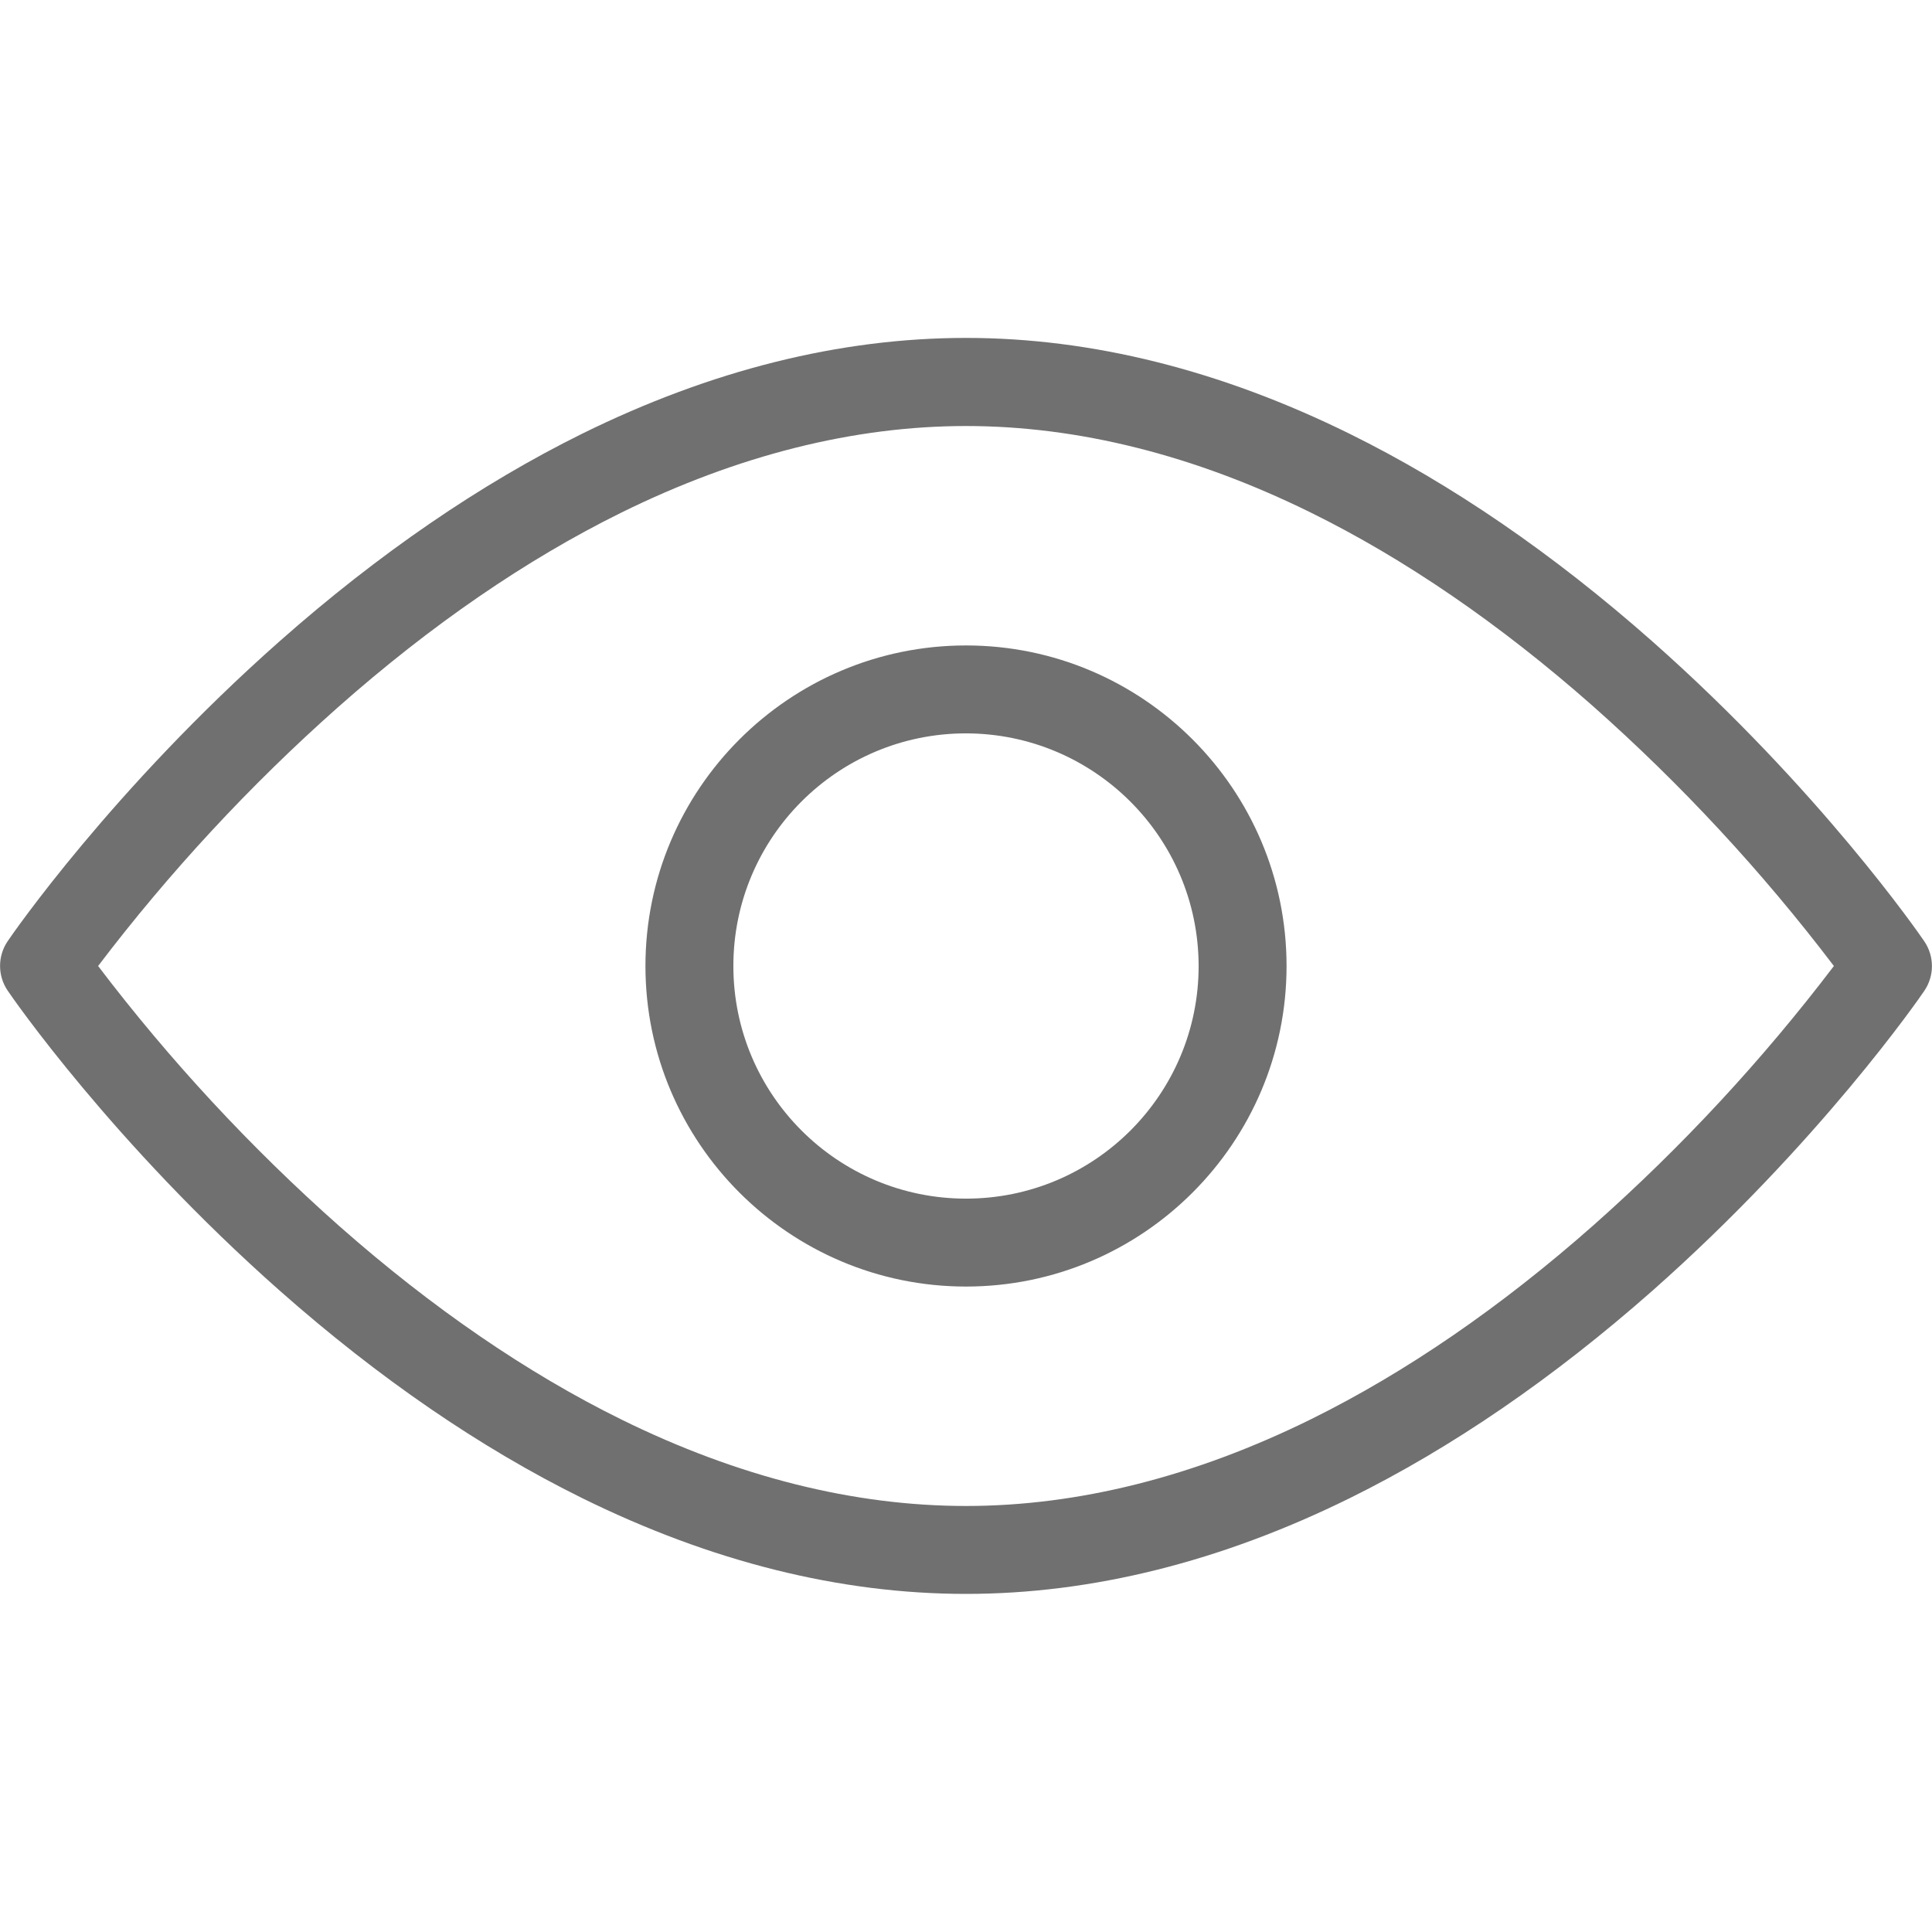
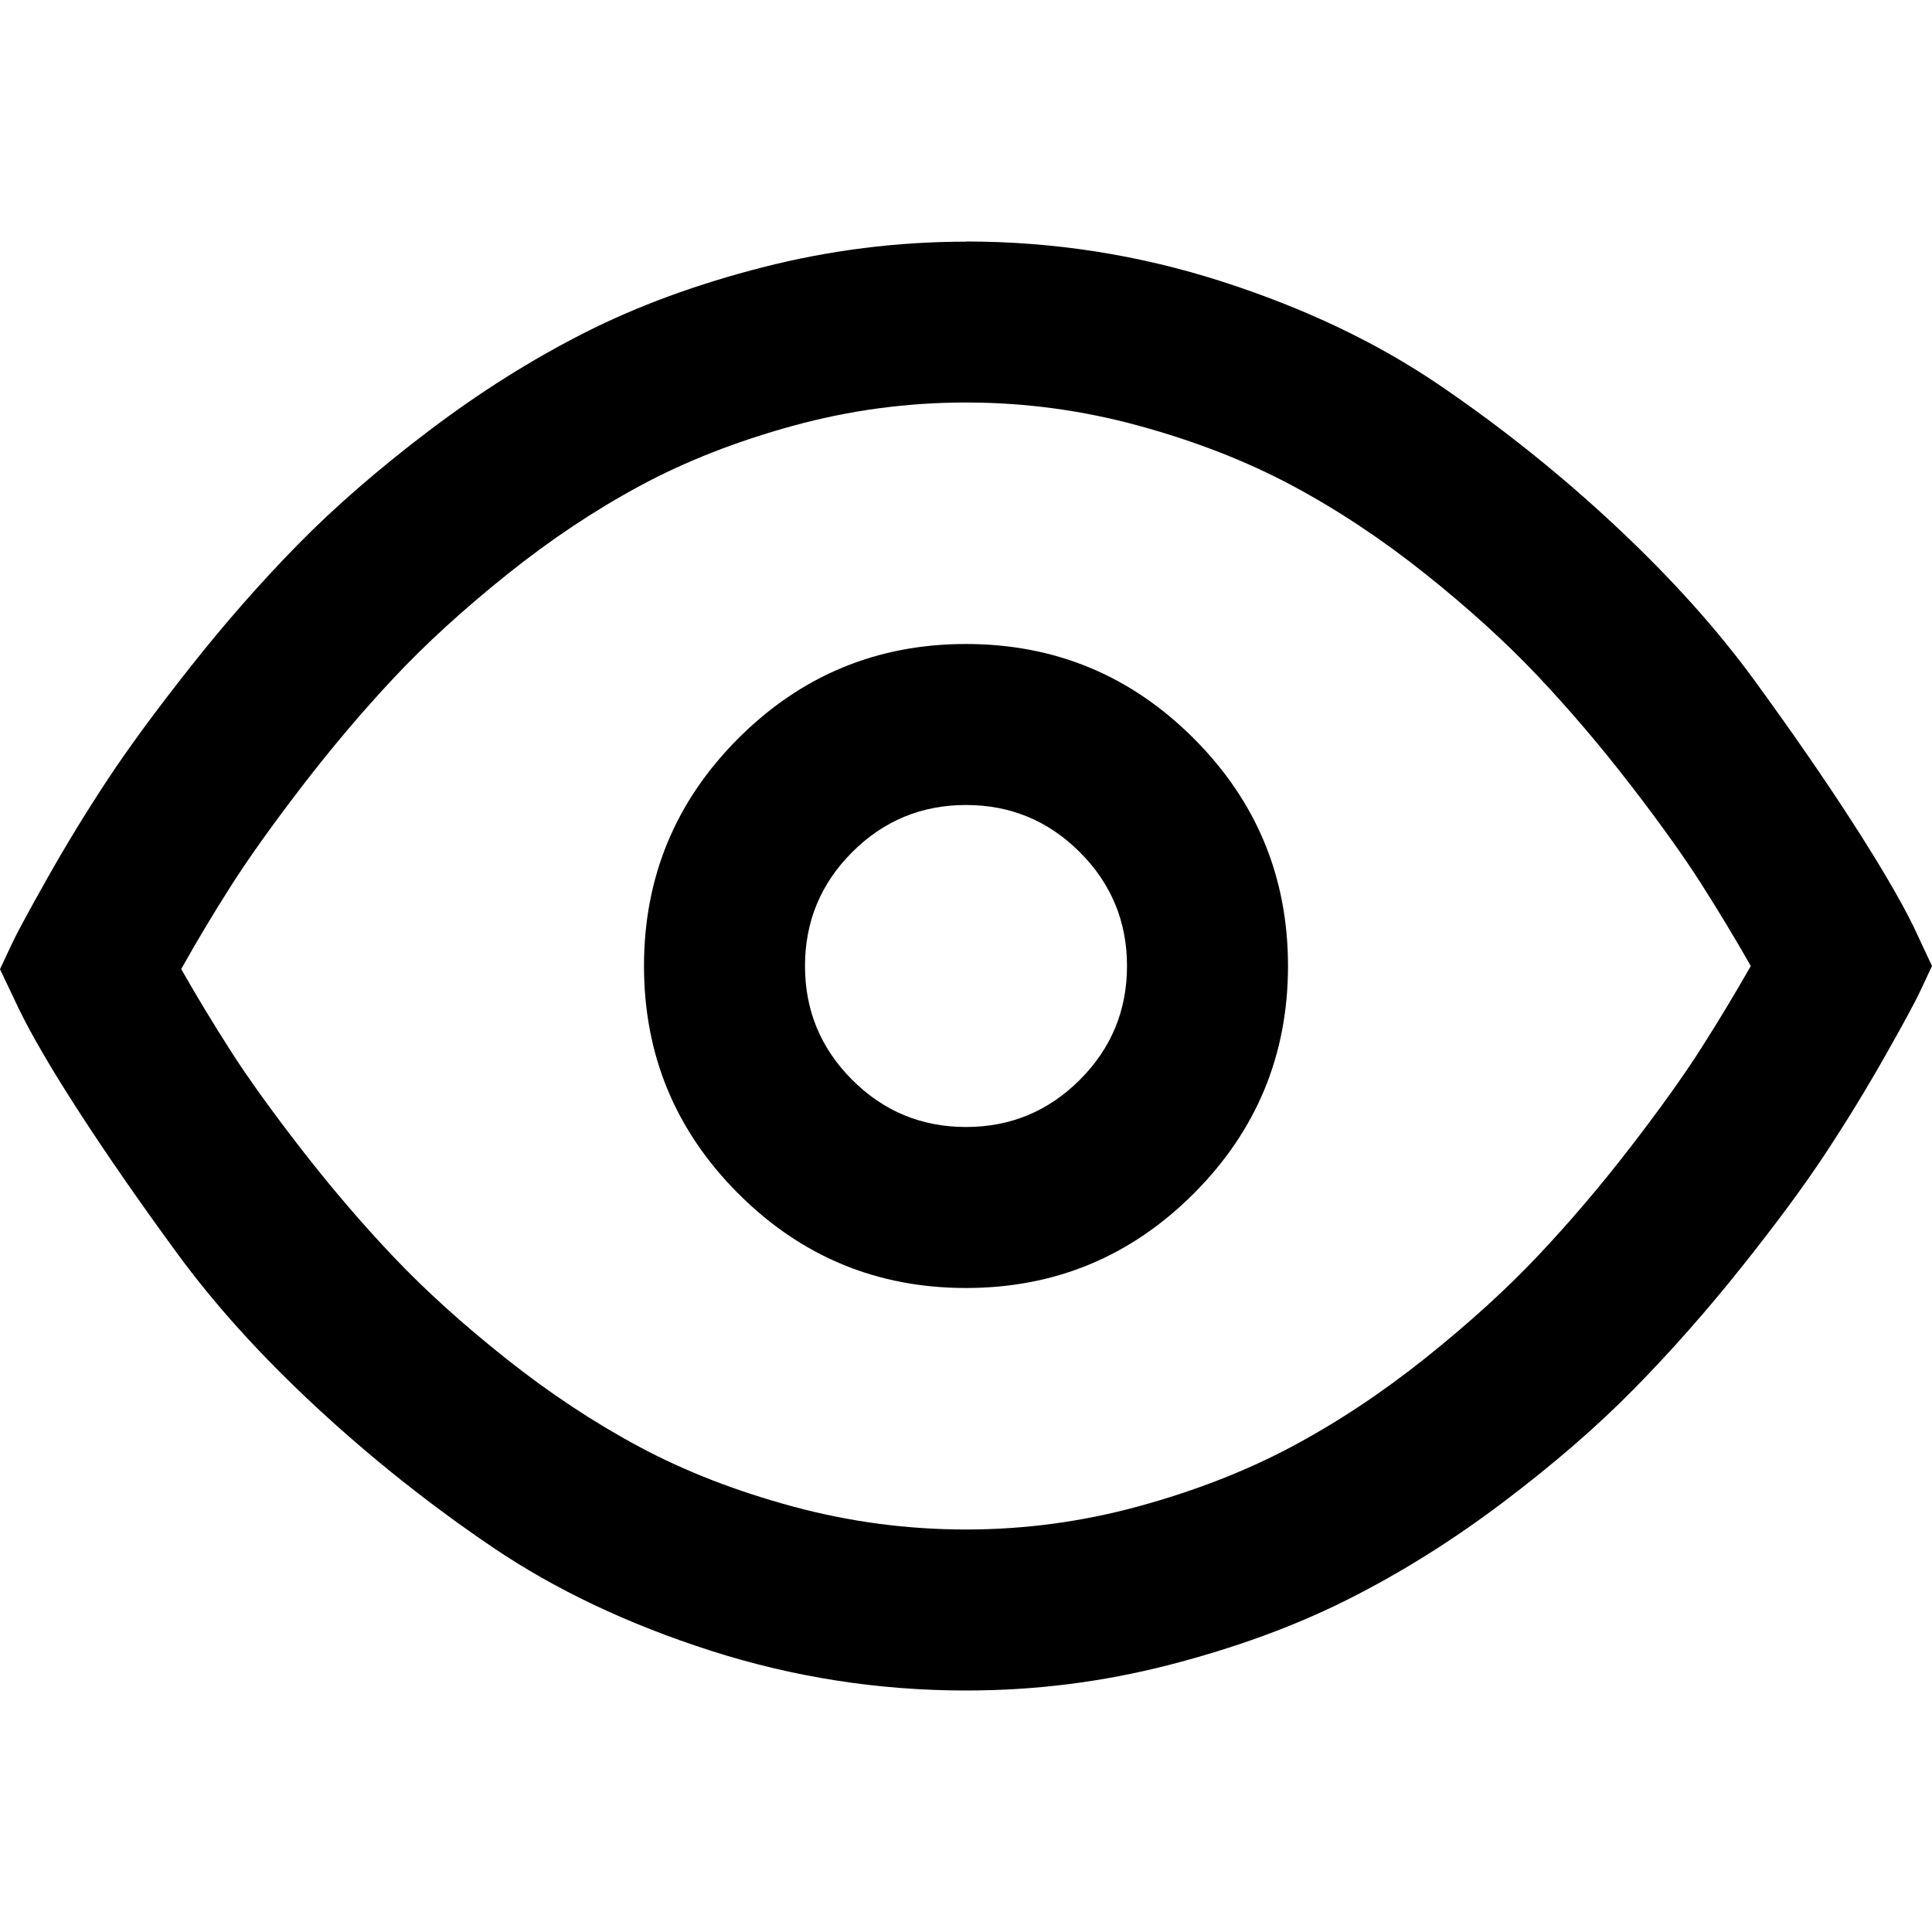
- <svg xmlns="http://www.w3.org/2000/svg" t="1589186711419" class="icon" viewBox="0 0 1024 1024" version="1.1" p-id="1508" width="200" height="200">
+ <svg xmlns="http://www.w3.org/2000/svg" class="icon" viewBox="0 0 1024 1024" width="128" height="128">
  <defs>
-     <style type="text/css" />
+     <style />
  </defs>
-   <path d="M512 844.8c-66.8 0-135.2-17.1-203.5-50.8-53.9-26.6-107.7-63.5-160.1-109.8C59.7 605.8 6.3 528.4 4.1 525.1a23.3 23.3 0 0 1 0-26.3c2.2-3.3 55.6-80.7 144.3-159.1 52.4-46.3 106.3-83.2 160.1-109.8 68.3-33.7 136.7-50.8 203.5-50.8s135.2 17.2 203.5 50.9c53.9 26.6 107.7 63.5 160.1 109.8 88.7 78.4 142.1 155.8 144.3 159.1a23.3 23.3 0 0 1 0 26.3c-2.2 3.3-55.6 80.7-144.3 159.1-52.4 46.2-106.2 83.1-160.1 109.7-68.3 33.7-136.7 50.8-203.5 50.8zM52 512a960.8 960.8 0 0 0 128 138c49.2 43.4 99.6 77.9 149.6 102.5 61.6 30.3 123 45.7 182.4 45.7s121.1-15.5 182.9-46c50.2-24.8 100.6-59.4 149.9-103A958.1 958.1 0 0 0 972 512a960.7 960.7 0 0 0-128-138c-49.2-43.4-99.6-77.9-149.6-102.5-61.6-30.3-123-45.7-182.4-45.7s-121.1 15.5-182.9 46c-50.2 24.8-100.6 59.4-149.9 103A958 958 0 0 0 52 512z m460 169.9c-93.7 0-169.9-76.2-169.9-169.9S418.3 342.1 512 342.1 681.9 418.3 681.9 512 605.7 681.9 512 681.9z m0-293.2A123.3 123.3 0 1 0 635.3 512 123.5 123.5 0 0 0 512 388.7z" fill="#707070" p-id="1509" />
+   <path d="M512 128q69.675 0 135.51 21.163t115.498 54.997 93.483 74.837 73.685 82.006 51.67 74.837 32.17 54.827L1024 512q-2.347 4.992-6.315 13.483T998.87 560.17t-31.658 51.669-44.331 59.99-56.832 64.34-69.504 60.16-82.347 51.5-94.848 34.687T512 896q-69.675 0-135.51-21.163t-115.498-54.826-93.483-74.326-73.685-81.493-51.67-74.496-32.17-54.997L0 513.707q2.347-4.992 6.315-13.483t18.816-34.816 31.658-51.84 44.331-60.33 56.832-64.683 69.504-60.331 82.347-51.84 94.848-34.816T512 128.085zm0 85.333q-46.677 0-91.648 12.331t-81.152 31.83-70.656 47.146-59.648 54.485-48.853 57.686-37.675 52.821-26.325 43.99q12.33 21.674 26.325 43.52t37.675 52.351 48.853 57.003 59.648 53.845T339.2 767.02t81.152 31.488T512 810.667t91.648-12.331 81.152-31.659 70.656-46.848 59.648-54.186 48.853-57.344 37.675-52.651T927.957 512q-12.33-21.675-26.325-43.648t-37.675-52.65-48.853-57.345-59.648-54.186-70.656-46.848-81.152-31.659T512 213.334zm0 128q70.656 0 120.661 50.006T682.667 512 632.66 632.661 512 682.667 391.339 632.66 341.333 512t50.006-120.661T512 341.333zm0 85.334q-35.328 0-60.33 25.002T426.666 512t25.002 60.33T512 597.334t60.33-25.002T597.334 512t-25.002-60.33T512 426.666z" />
</svg>
